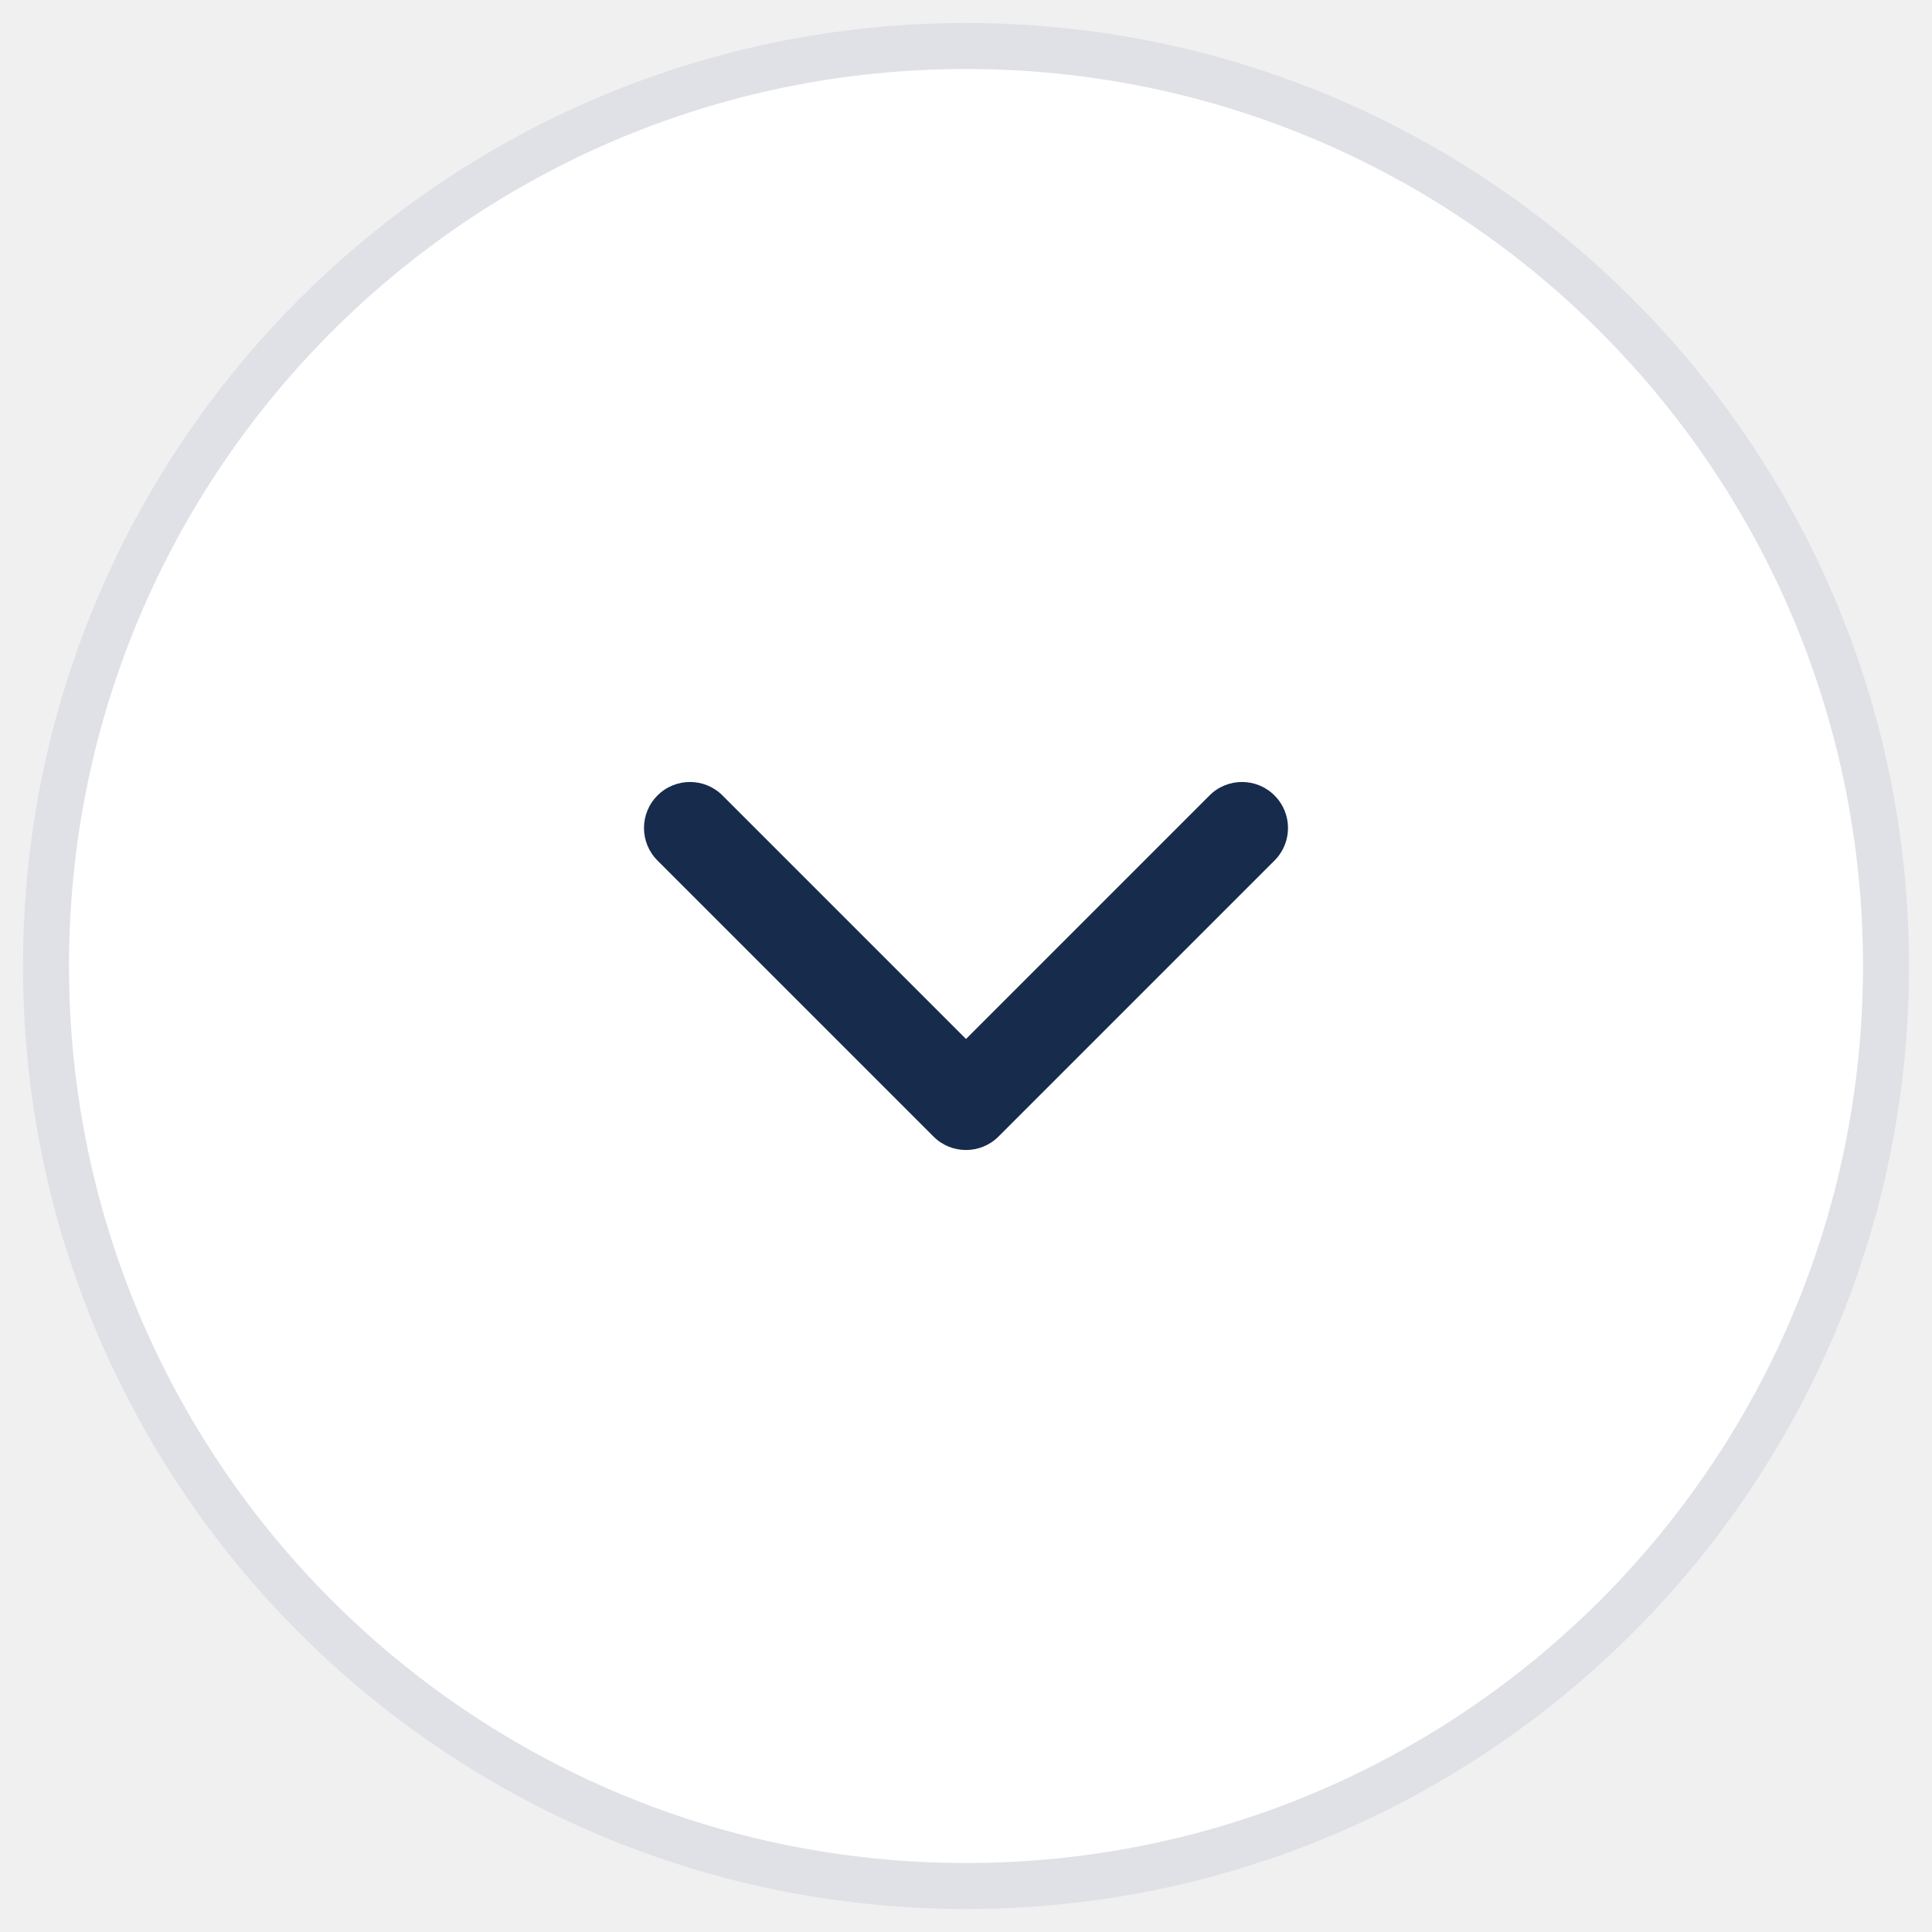
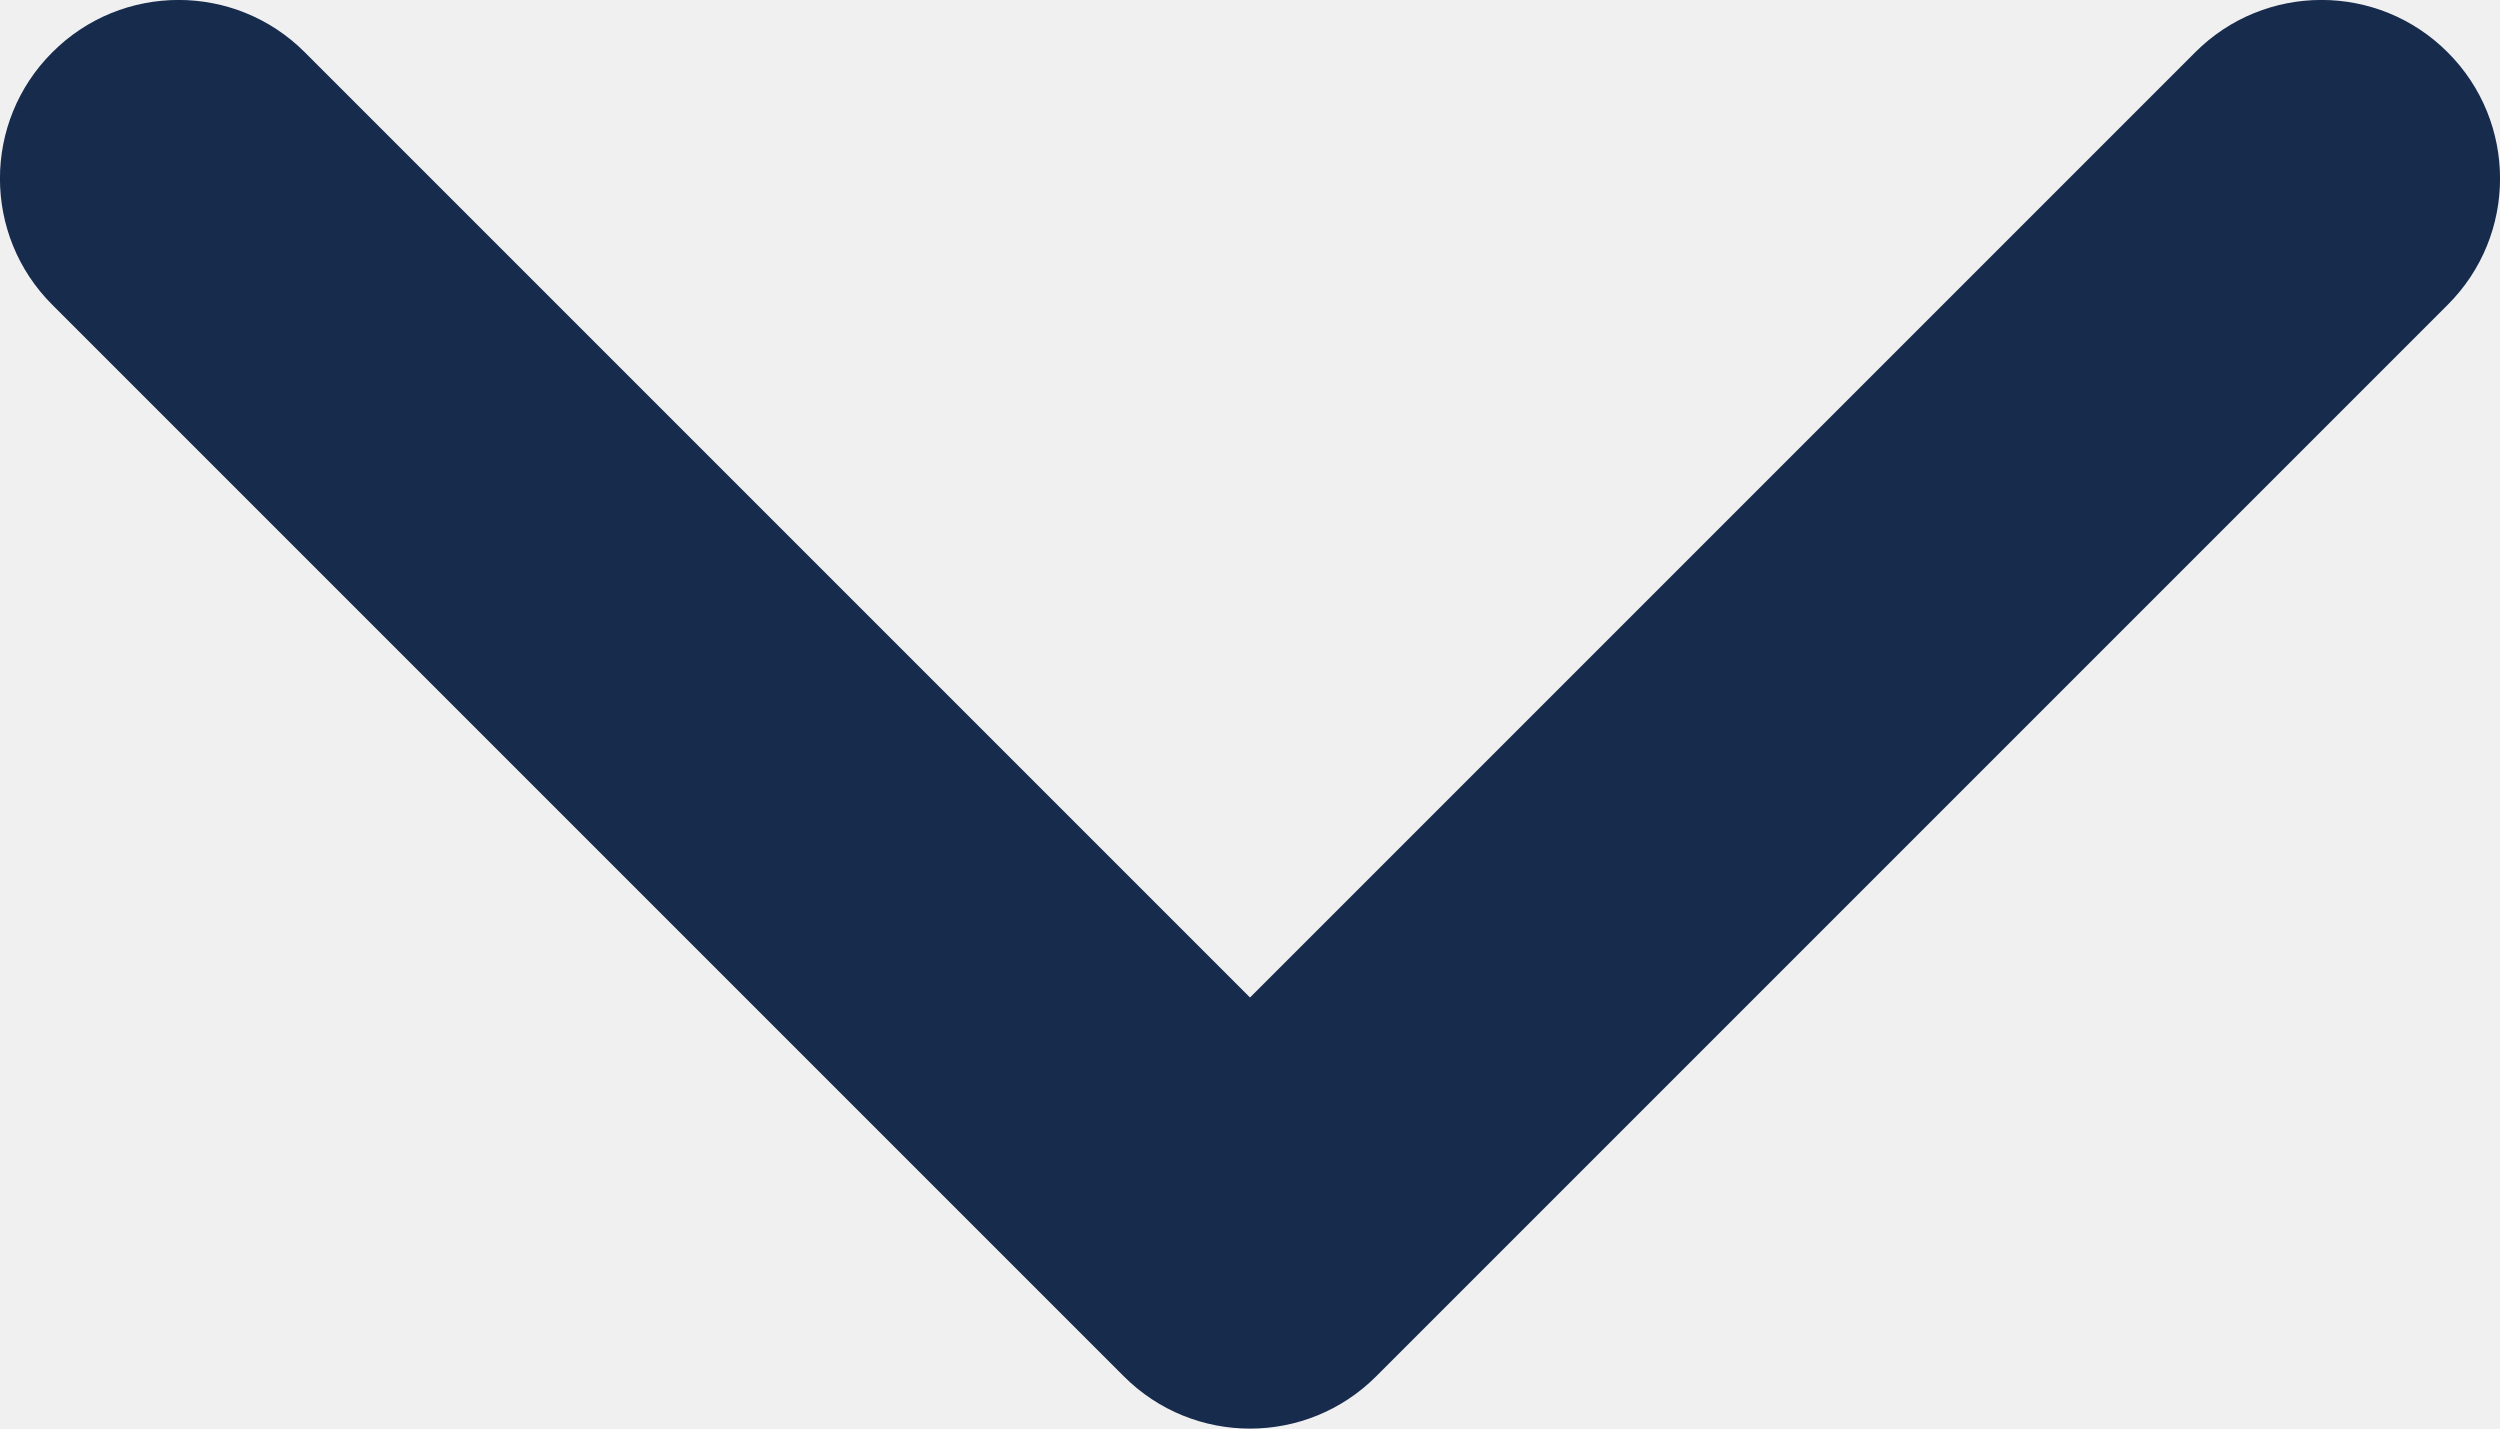
- <svg xmlns="http://www.w3.org/2000/svg" width="42" height="42" viewBox="0 0 42 42" fill="none">
-   <rect x="1" y="1" width="40" height="40" rx="20" fill="white" />
-   <path fill-rule="evenodd" clip-rule="evenodd" d="M14.293 17.293C14.683 16.902 15.317 16.902 15.707 17.293L21 22.586L26.293 17.293C26.683 16.902 27.317 16.902 27.707 17.293C28.098 17.683 28.098 18.317 27.707 18.707L21.707 24.707C21.317 25.098 20.683 25.098 20.293 24.707L14.293 18.707C13.902 18.317 13.902 17.683 14.293 17.293Z" fill="#172B4D" />
-   <rect x="1" y="1" width="40" height="40" rx="20" stroke="#DFE1E6" />
+ <svg xmlns="http://www.w3.org/2000/svg" width="14" height="8" viewBox="0 0 14 8" fill="none">
+   <path fill-rule="evenodd" clip-rule="evenodd" d="M0.293 0.293C0.683 -0.098 1.317 -0.098 1.707 0.293L7 5.586L12.293 0.293C12.683 -0.098 13.317 -0.098 13.707 0.293C14.098 0.683 14.098 1.317 13.707 1.707L7.707 7.707C7.317 8.098 6.683 8.098 6.293 7.707L0.293 1.707C-0.098 1.317 -0.098 0.683 0.293 0.293Z" fill="#172B4D" />
</svg>
